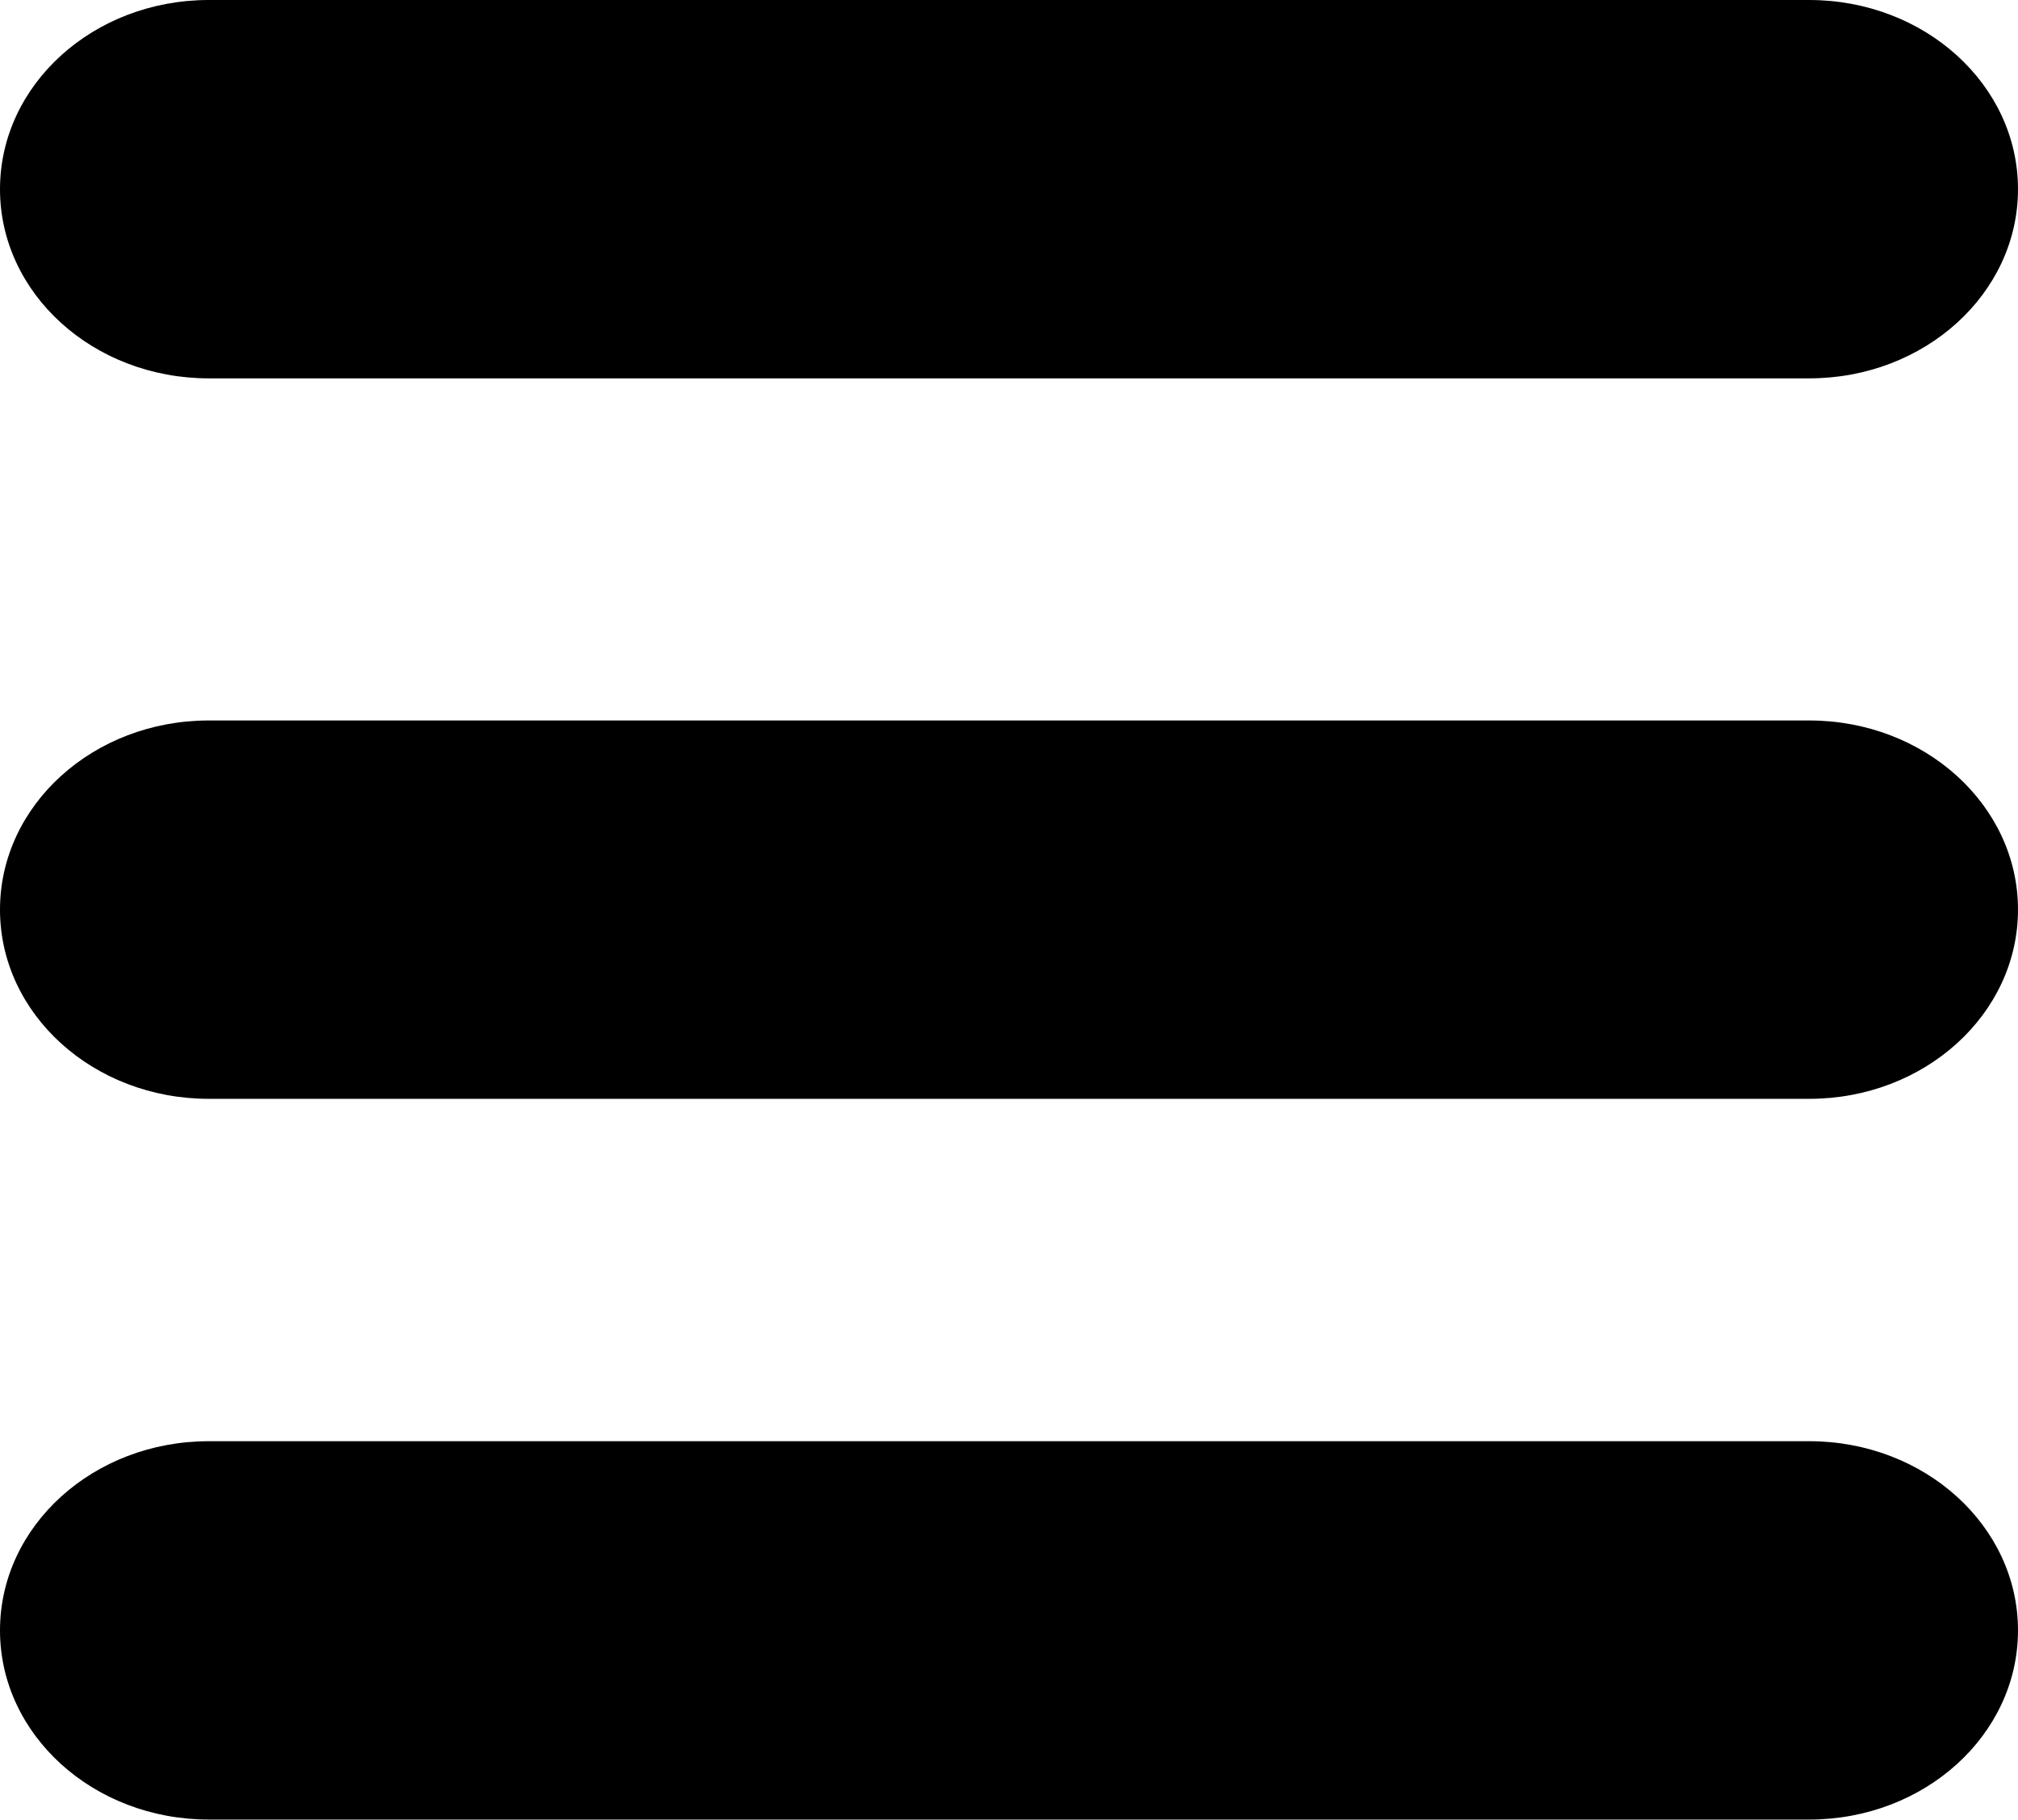
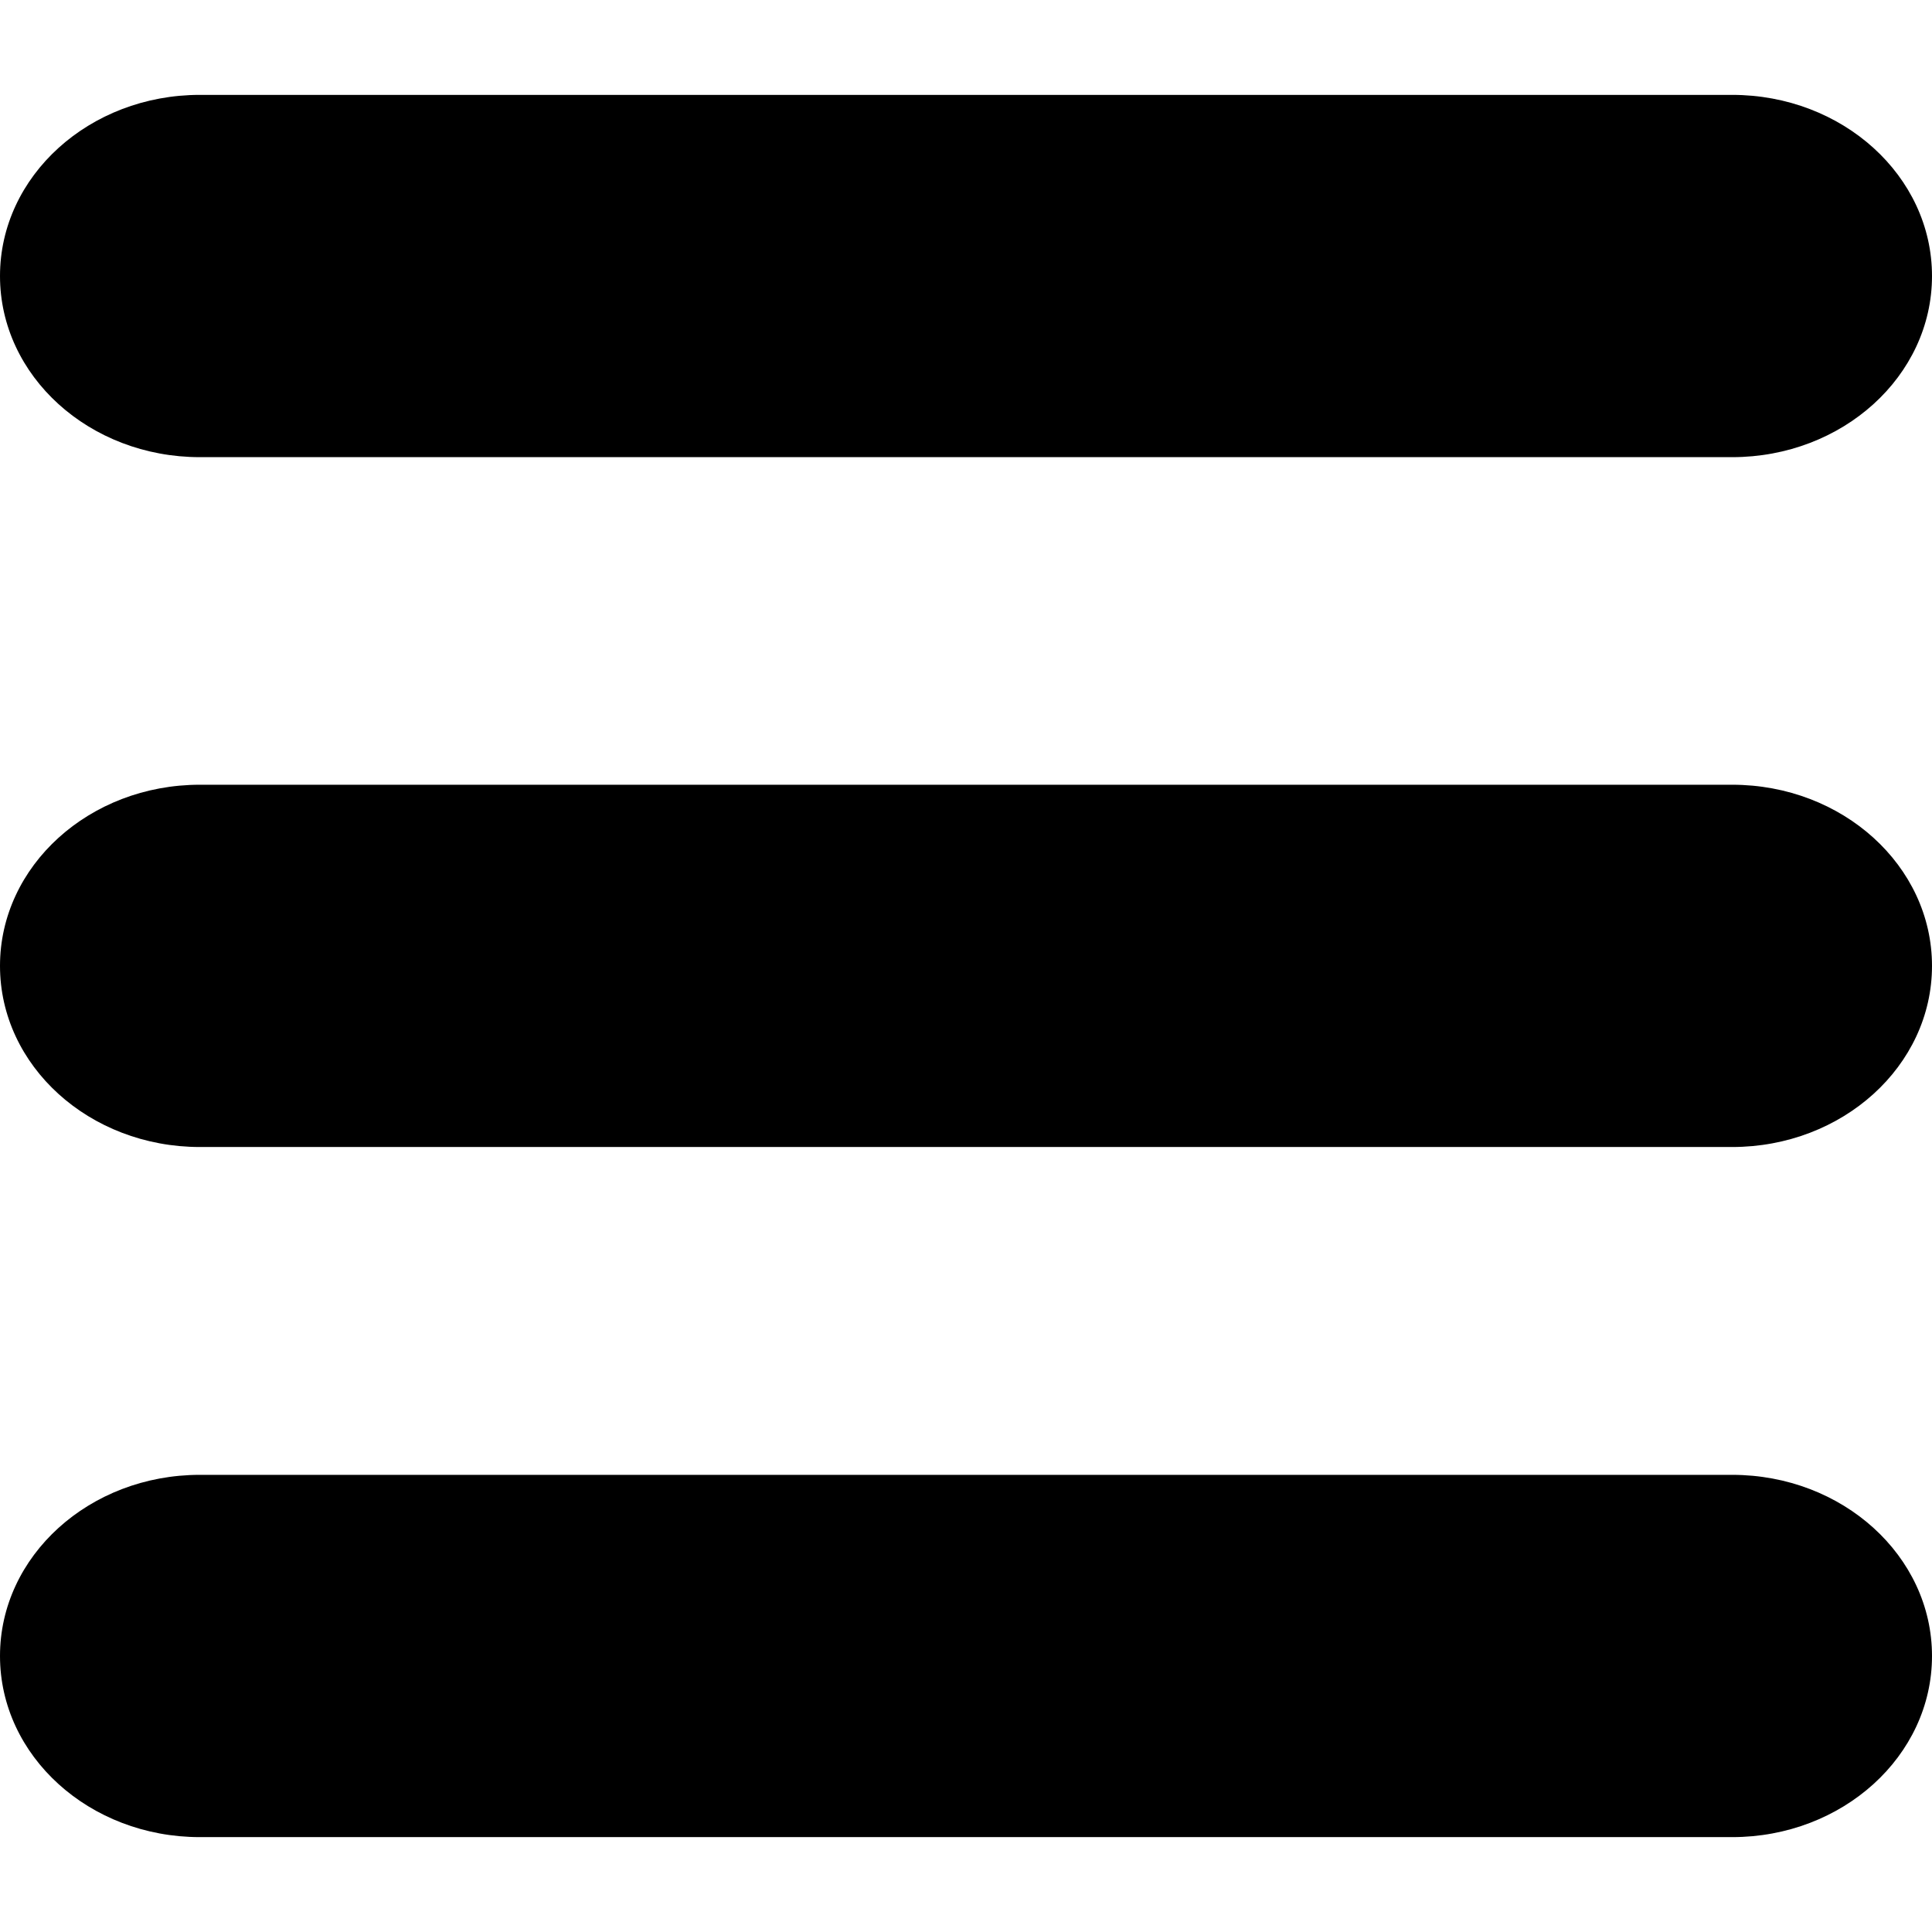
- <svg xmlns="http://www.w3.org/2000/svg" version="1.1" viewBox="0 0 76.26 68.77">
+ <svg xmlns="http://www.w3.org/2000/svg" version="1.1" height="30px" width="30px" viewBox="0 0 76.26 68.77">
  <g>
    <g id="Layer_1">
      <path d="M7.89,14.3C3.53,14.3,0,11.1,0,7.15S3.53,0,7.89,0h60.48c4.36,0,7.89,3.2,7.89,7.15s-3.53,7.15-7.89,7.15H7.89Z" />
      <path d="M7.89,68.77c-4.36,0-7.89-3.2-7.89-7.15s3.53-7.15,7.89-7.15h60.48c4.36,0,7.89,3.2,7.89,7.15s-3.53,7.15-7.89,7.15H7.89Z" />
      <path d="M7.89,41.53c-4.36,0-7.89-3.2-7.89-7.15s3.53-7.15,7.89-7.15h60.48c4.36,0,7.89,3.2,7.89,7.15s-3.53,7.15-7.89,7.15H7.89Z" />
    </g>
  </g>
</svg>
